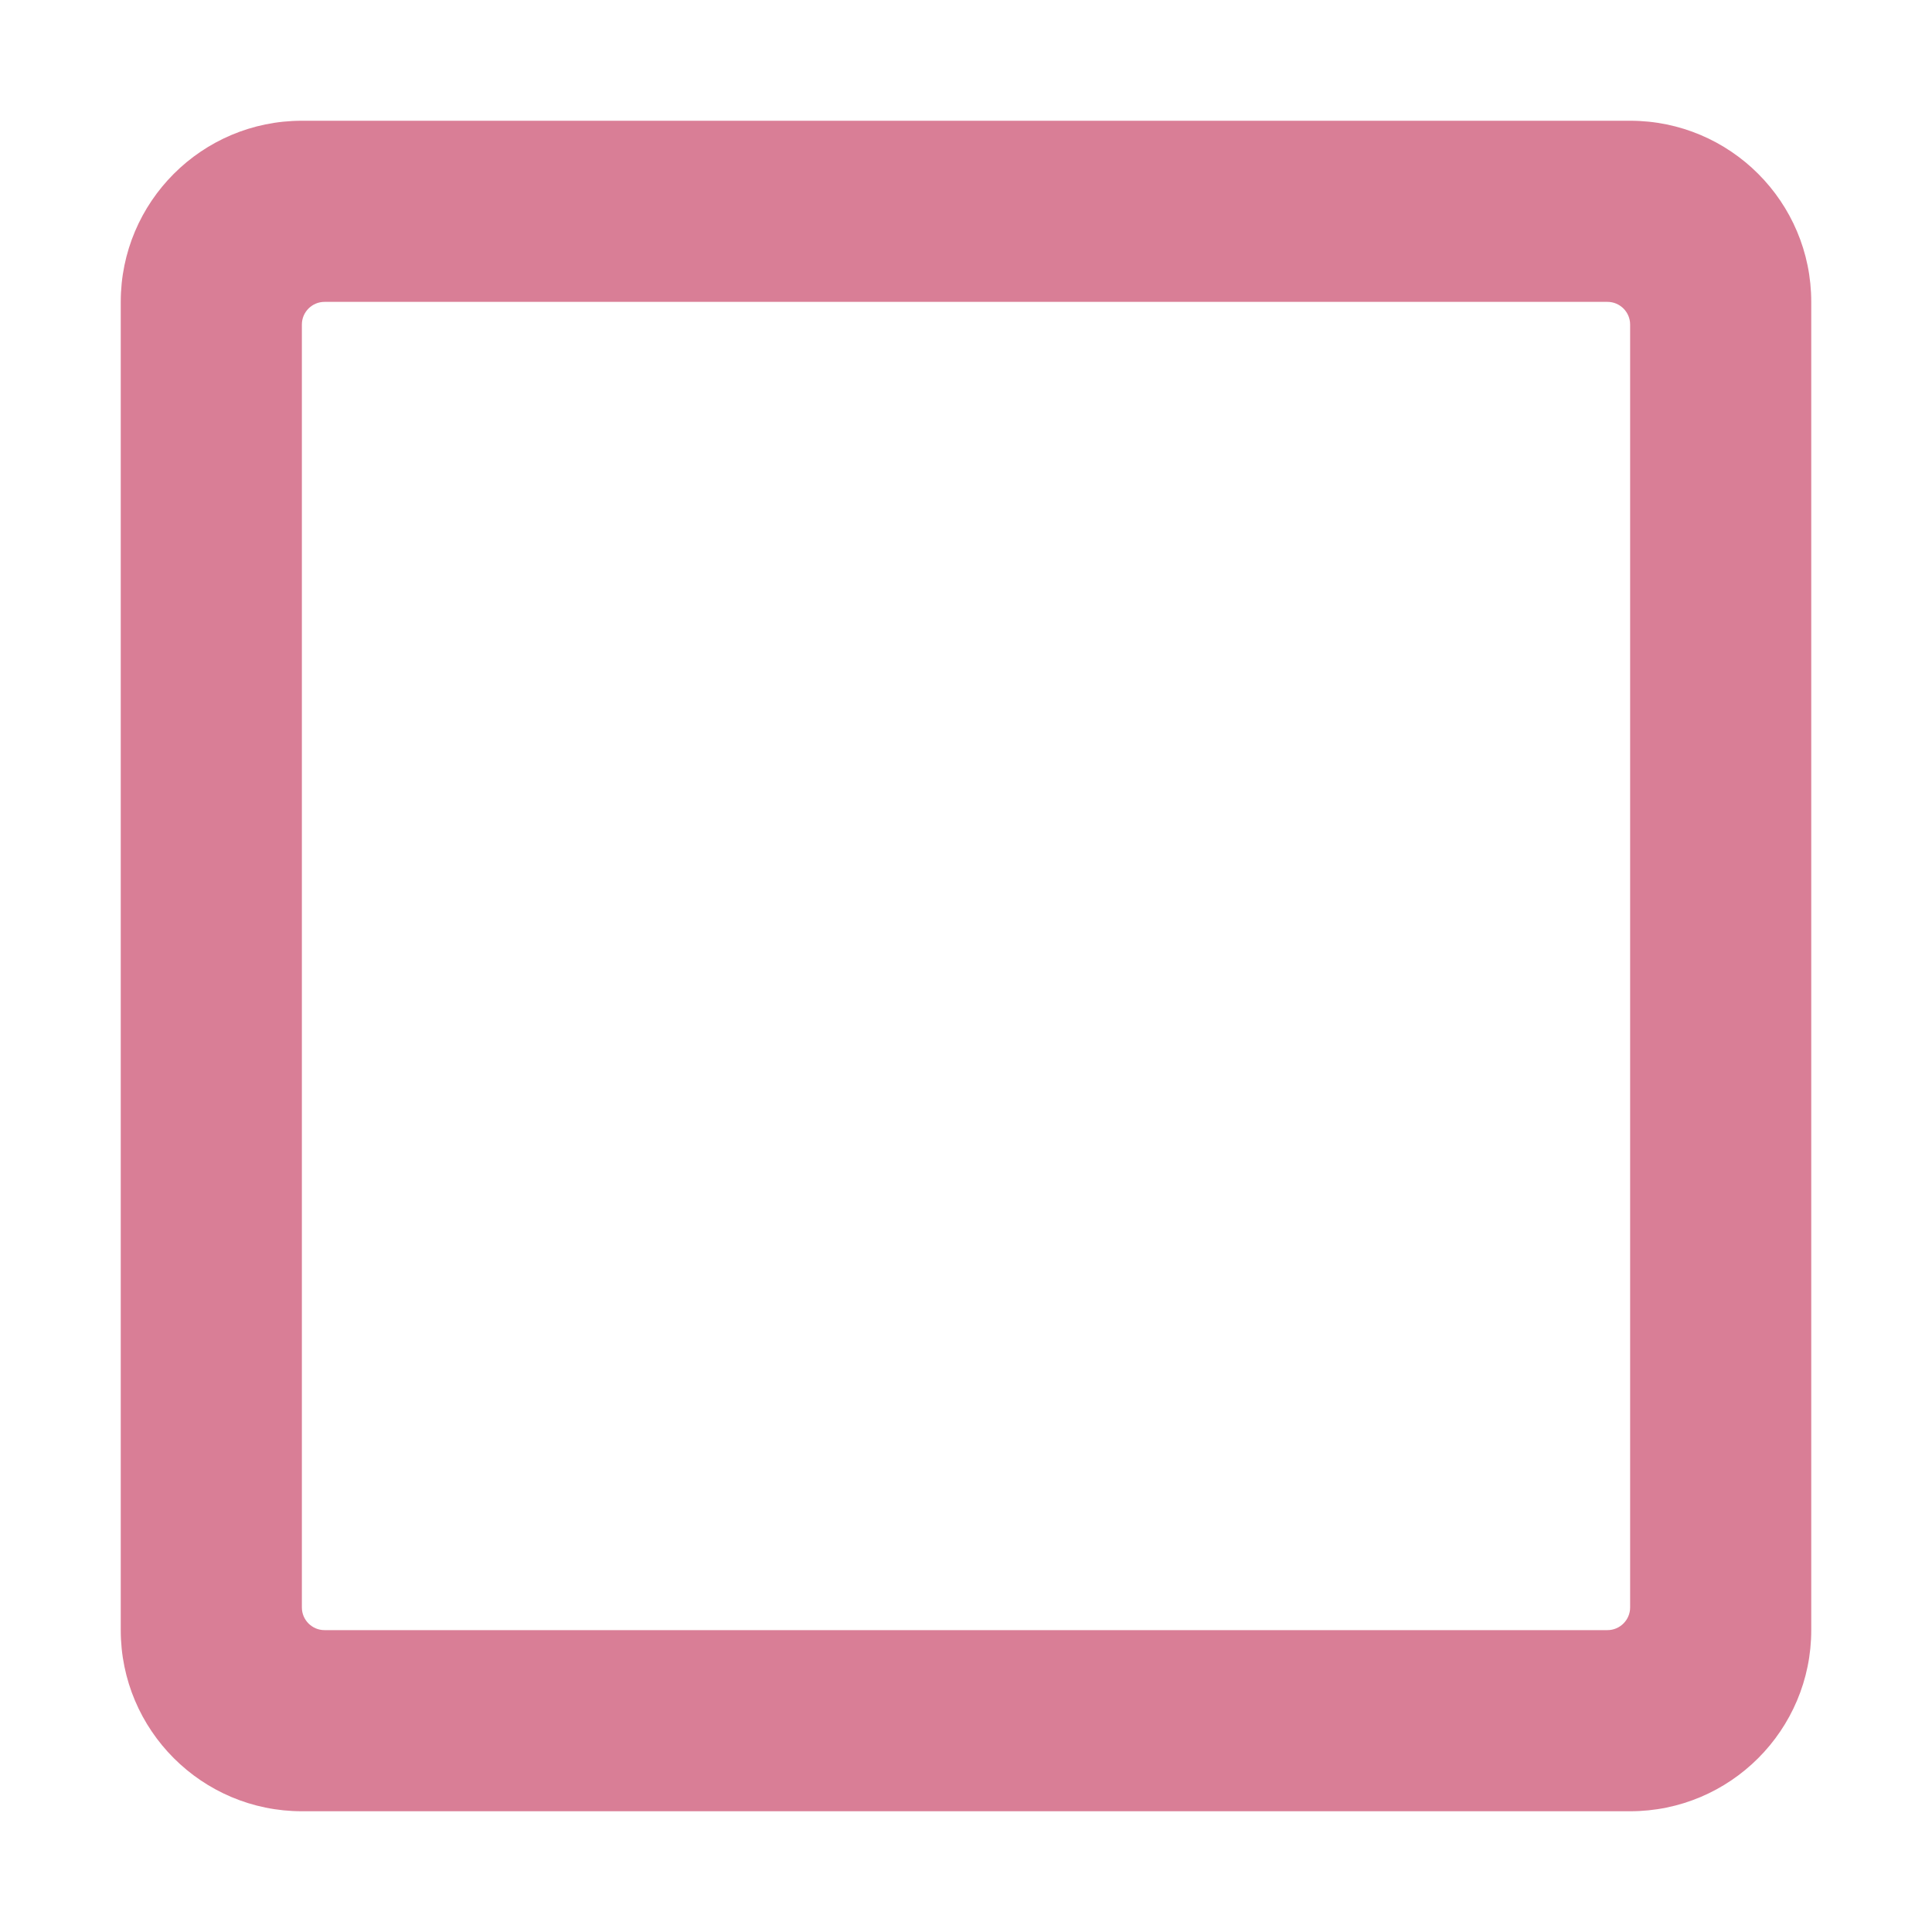
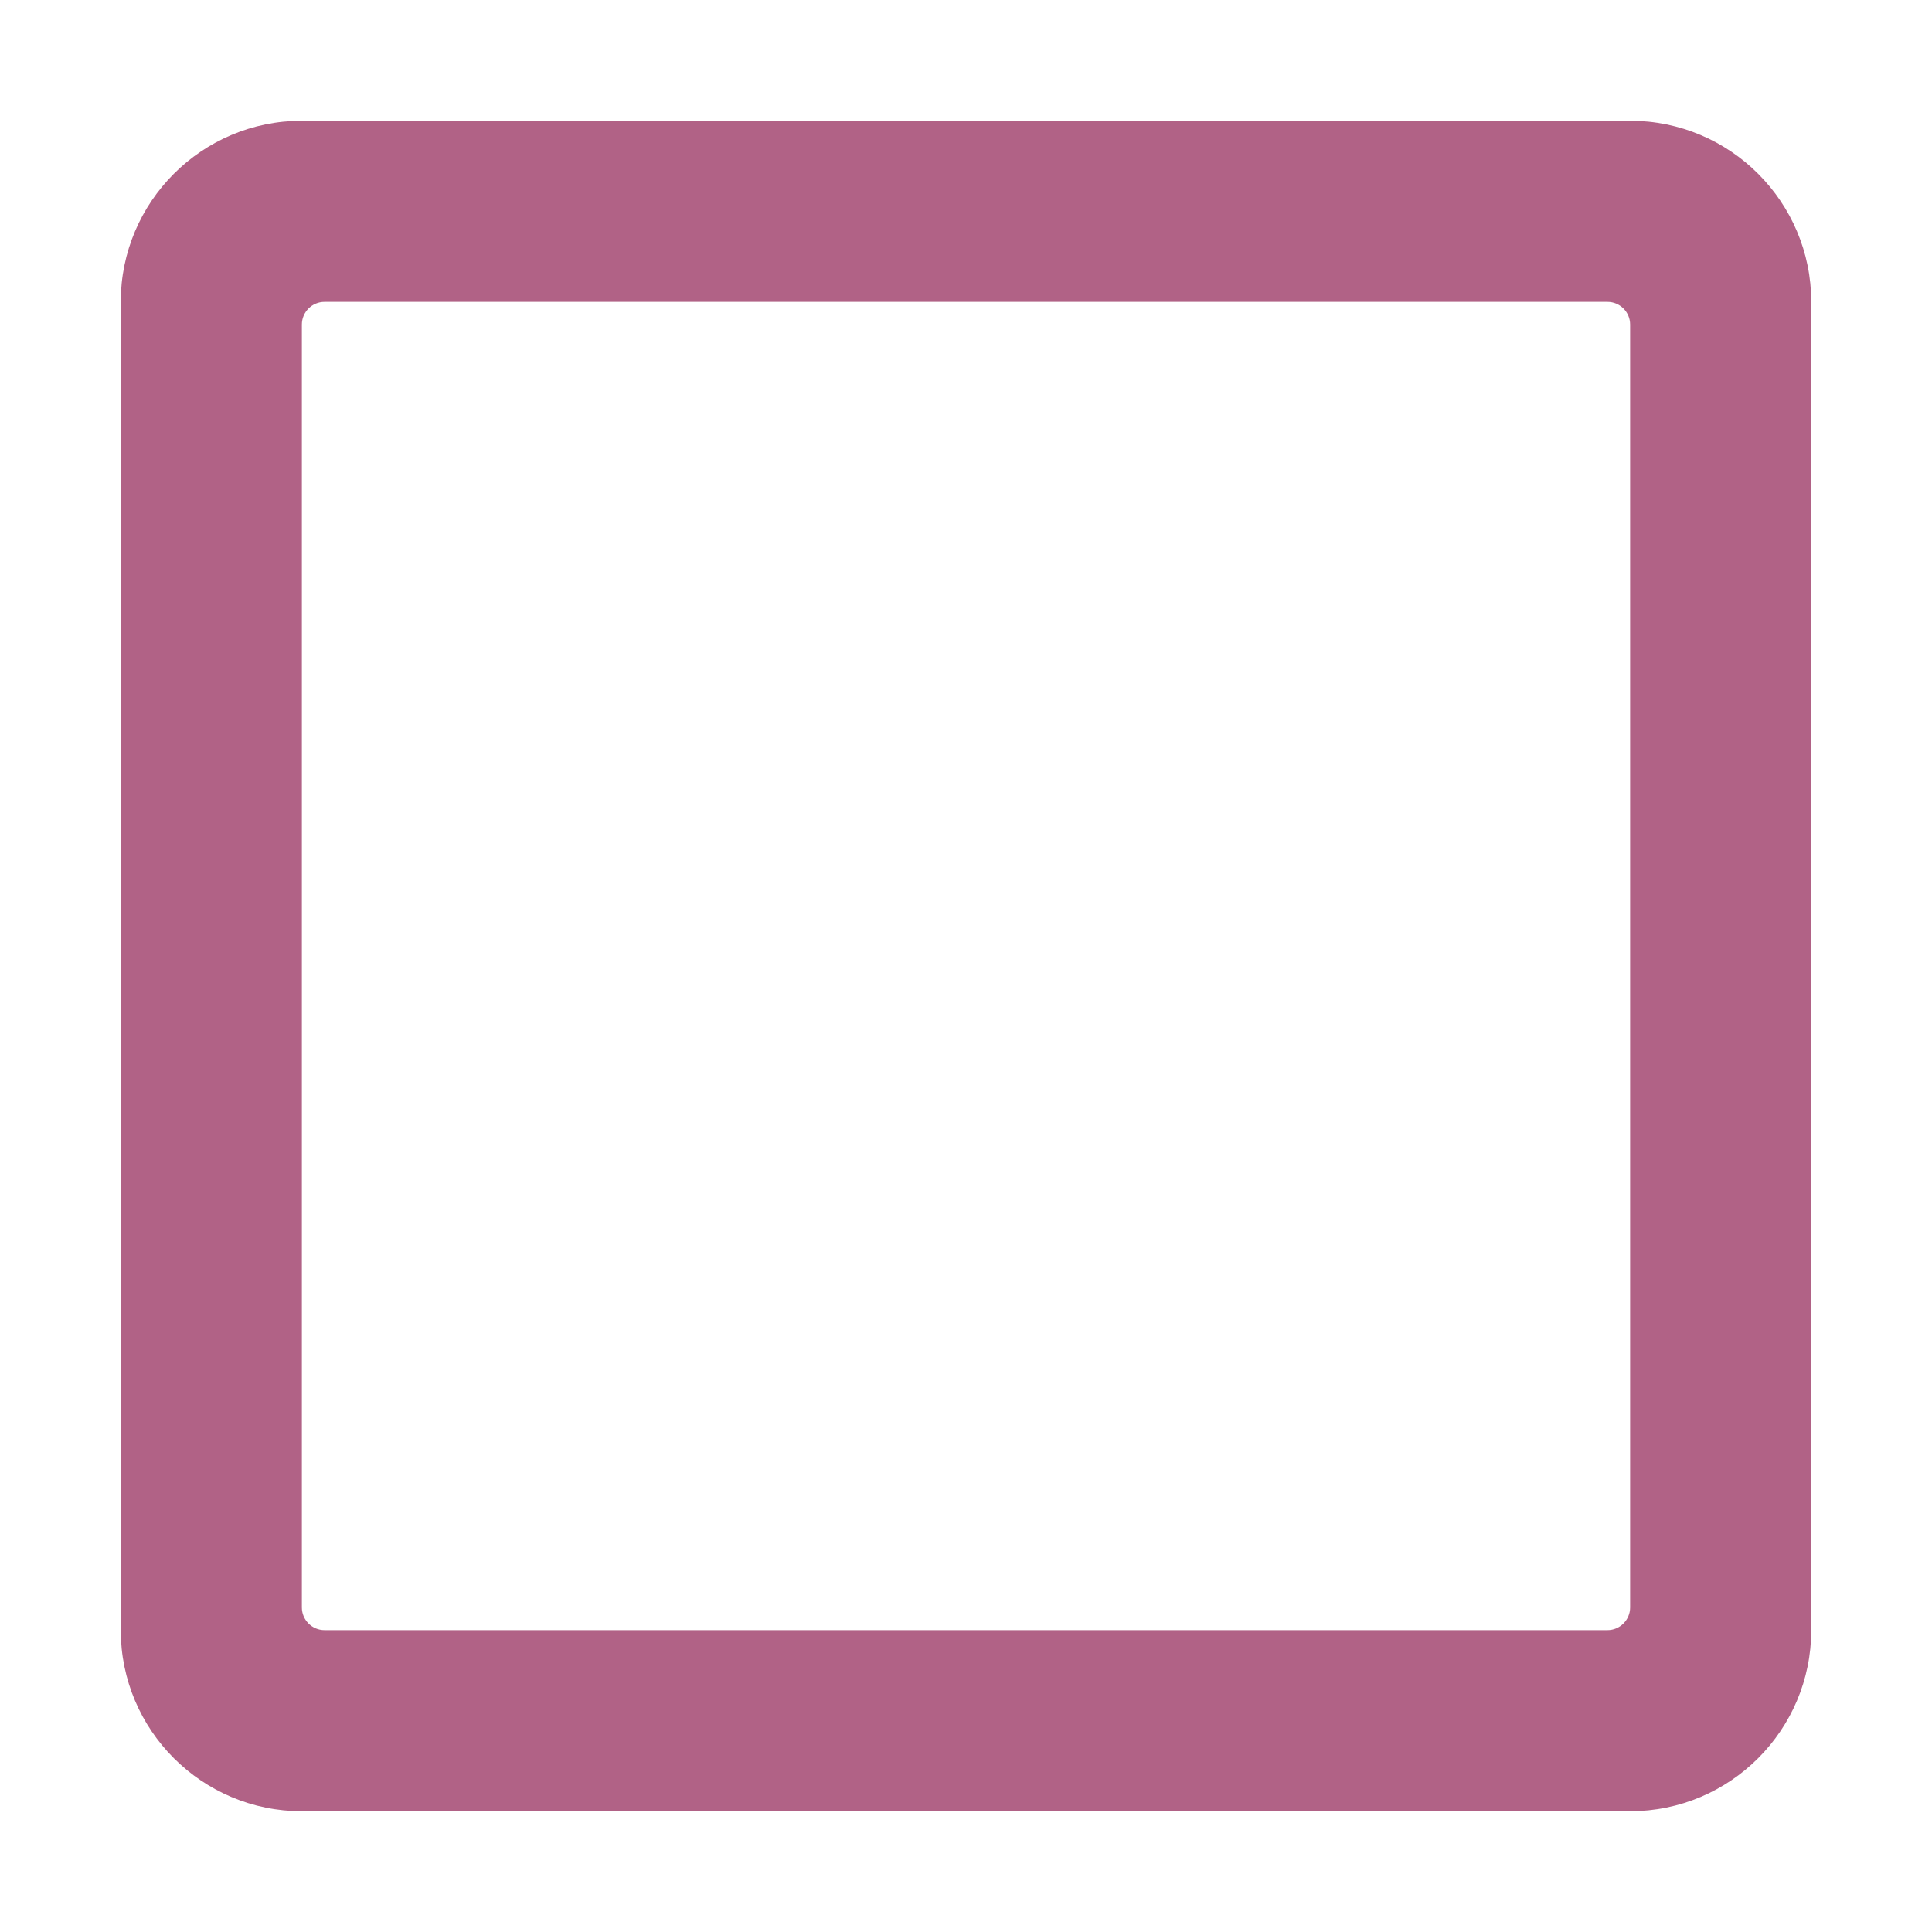
- <svg xmlns="http://www.w3.org/2000/svg" width="512px" height="512px" fill="#D97E96" viewBox="-32 0 512 512">
+ <svg xmlns="http://www.w3.org/2000/svg" width="512px" height="512px" fill="#b16286" viewBox="-32 0 512 512">
  <path d="M400 32H48C21.5 32 0 53.5 0 80v352c0 26.5 21.5 48 48 48h352c26.5 0 48-21.5 48-48V80c0-26.5-21.5-48-48-48zm-6 400H54c-3.3 0-6-2.7-6-6V86c0-3.3 2.7-6 6-6h340c3.3 0 6 2.7 6 6v340c0 3.3-2.7 6-6 6z" />
</svg>
